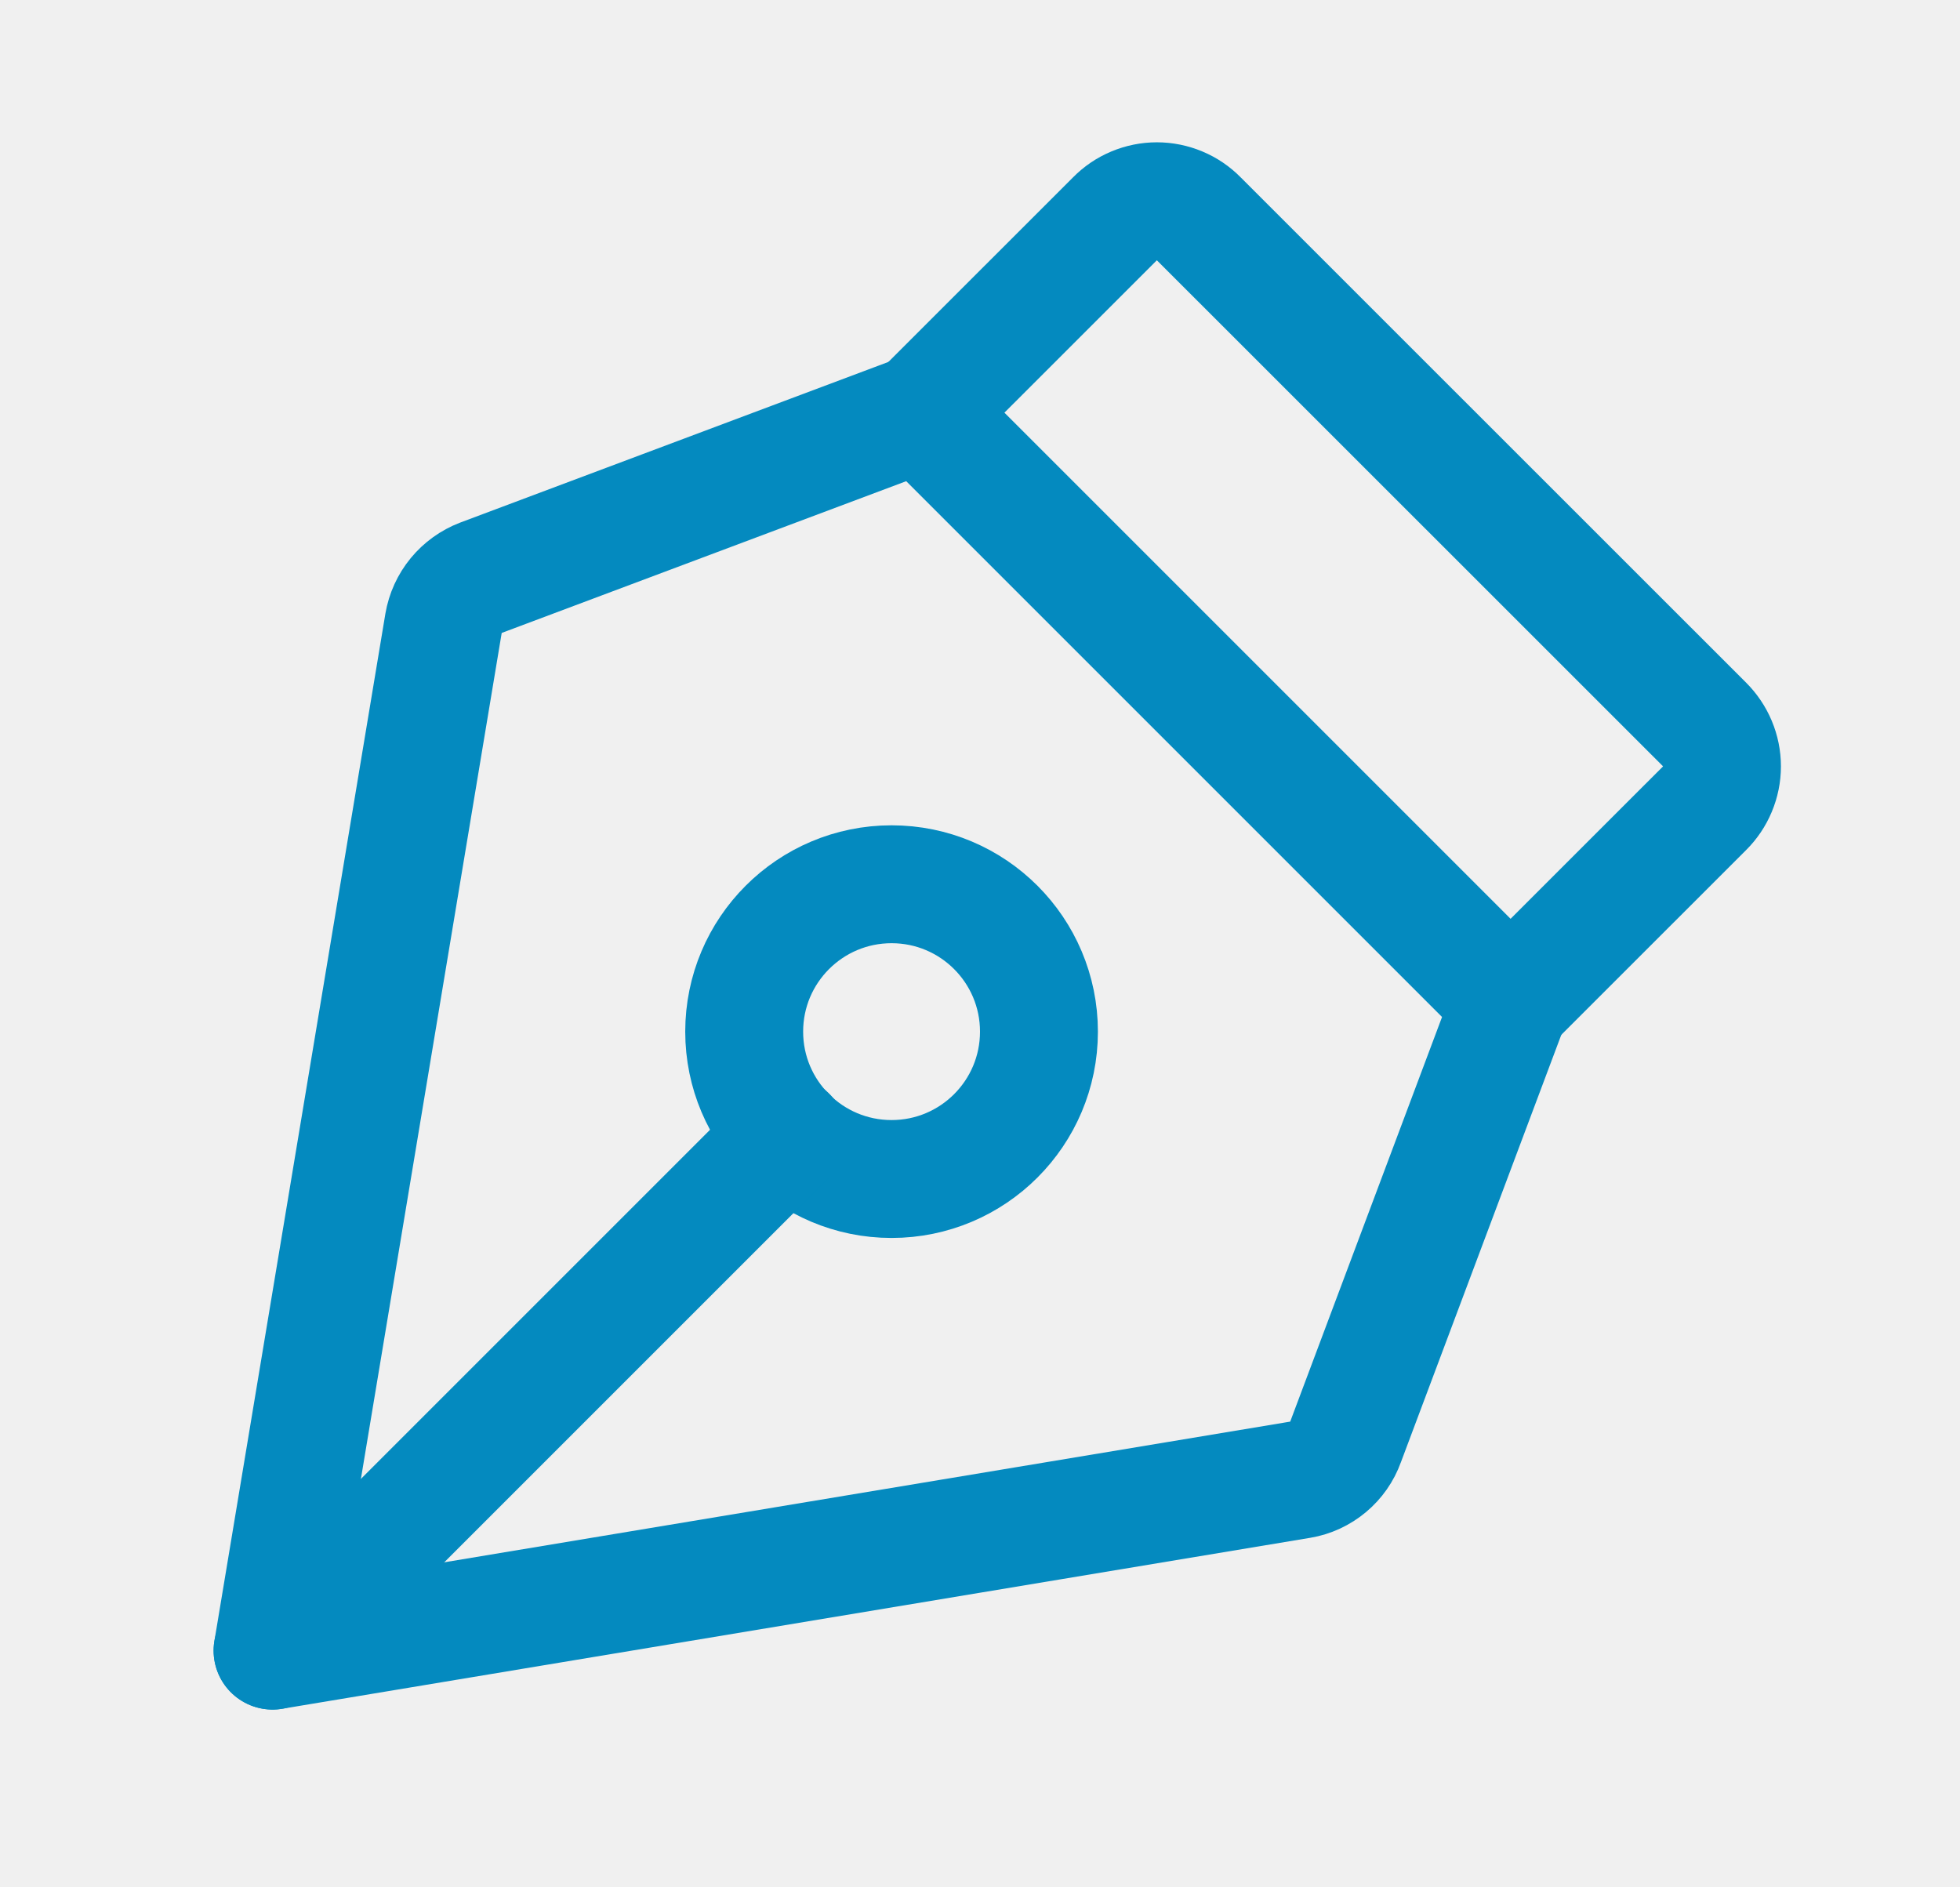
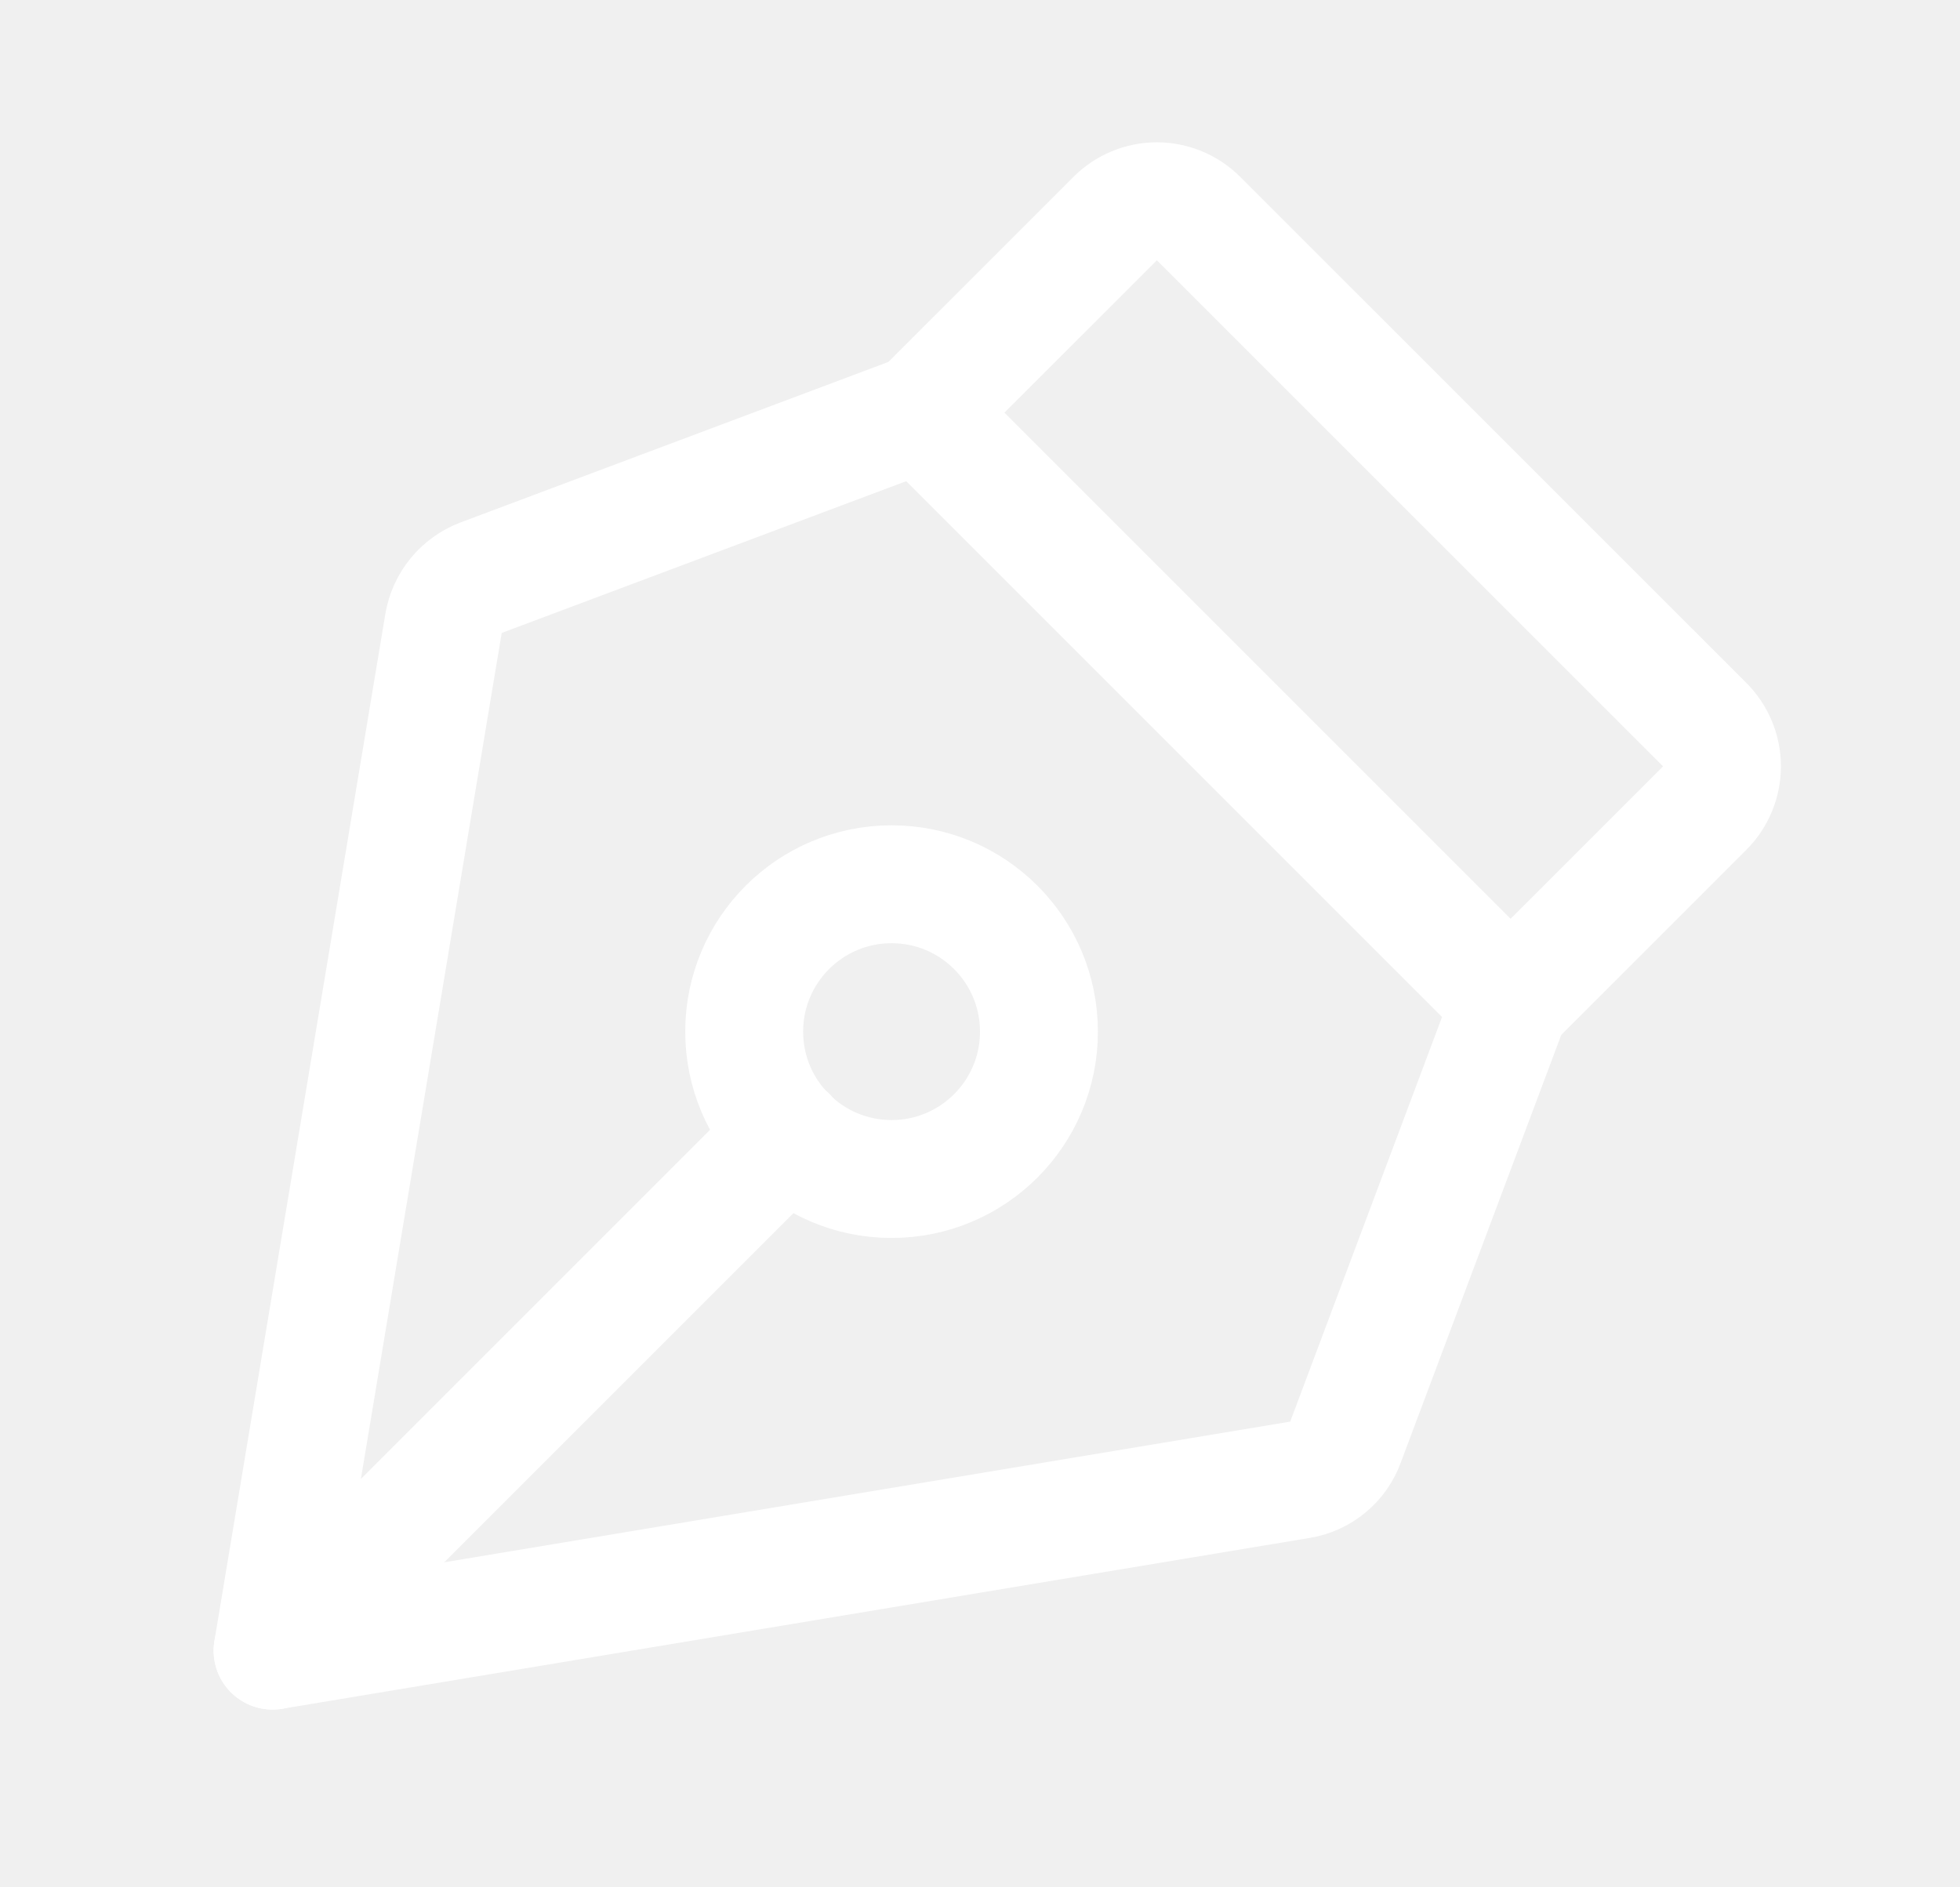
<svg xmlns="http://www.w3.org/2000/svg" width="80" height="77" viewBox="0 0 32 32" fill="none">
-   <path d="M14.5 20C15.881 20 17 18.881 17 17.5C17 16.119 15.881 15 14.5 15C13.119 15 12 16.119 12 17.5C12 18.881 13.119 20 14.5 20Z" stroke="#048abf" stroke-width="2" stroke-linecap="round" stroke-linejoin="round" />
-   <path d="M4 28L12.738 19.262" stroke="#048abf" stroke-width="2" stroke-linecap="round" stroke-linejoin="round" />
-   <path d="M4 28L21.438 25.1C21.61 25.071 21.771 24.996 21.905 24.884C22.039 24.772 22.141 24.627 22.2 24.462L25 17L15 7L7.537 9.8C7.373 9.863 7.228 9.967 7.116 10.103C7.004 10.239 6.93 10.402 6.9 10.575L4 28Z" stroke="#048abf" stroke-width="2" stroke-linecap="round" stroke-linejoin="round" />
-   <path d="M25 17L28.288 13.713C28.382 13.62 28.457 13.509 28.508 13.386C28.559 13.264 28.586 13.133 28.586 13C28.586 12.867 28.559 12.736 28.508 12.614C28.457 12.492 28.382 12.381 28.288 12.287L19.712 3.713C19.619 3.618 19.509 3.543 19.386 3.492C19.264 3.441 19.133 3.414 19 3.414C18.867 3.414 18.736 3.441 18.614 3.492C18.491 3.543 18.381 3.618 18.288 3.713L15 7" stroke="#048abf" stroke-width="2" stroke-linecap="round" stroke-linejoin="round" />
+   <path d="M14.5 20C15.881 20 17 18.881 17 17.5C17 16.119 15.881 15 14.5 15C13.119 15 12 16.119 12 17.5C12 18.881 13.119 20 14.5 20Z" stroke="#fff" stroke-width="2" stroke-linecap="round" stroke-linejoin="round" />
+   <path d="M4 28L12.738 19.262" stroke="#fff" stroke-width="2" stroke-linecap="round" stroke-linejoin="round" />
+   <path d="M4 28L21.438 25.1C21.61 25.071 21.771 24.996 21.905 24.884C22.039 24.772 22.141 24.627 22.2 24.462L25 17L15 7L7.537 9.8C7.373 9.863 7.228 9.967 7.116 10.103C7.004 10.239 6.93 10.402 6.9 10.575L4 28Z" stroke="#fff" stroke-width="2" stroke-linecap="round" stroke-linejoin="round" />
+   <path d="M25 17L28.288 13.713C28.382 13.62 28.457 13.509 28.508 13.386C28.559 13.264 28.586 13.133 28.586 13C28.586 12.867 28.559 12.736 28.508 12.614C28.457 12.492 28.382 12.381 28.288 12.287L19.712 3.713C19.619 3.618 19.509 3.543 19.386 3.492C19.264 3.441 19.133 3.414 19 3.414C18.867 3.414 18.736 3.441 18.614 3.492C18.491 3.543 18.381 3.618 18.288 3.713L15 7" stroke="#fff" stroke-width="2" stroke-linecap="round" stroke-linejoin="round" />
</svg>
